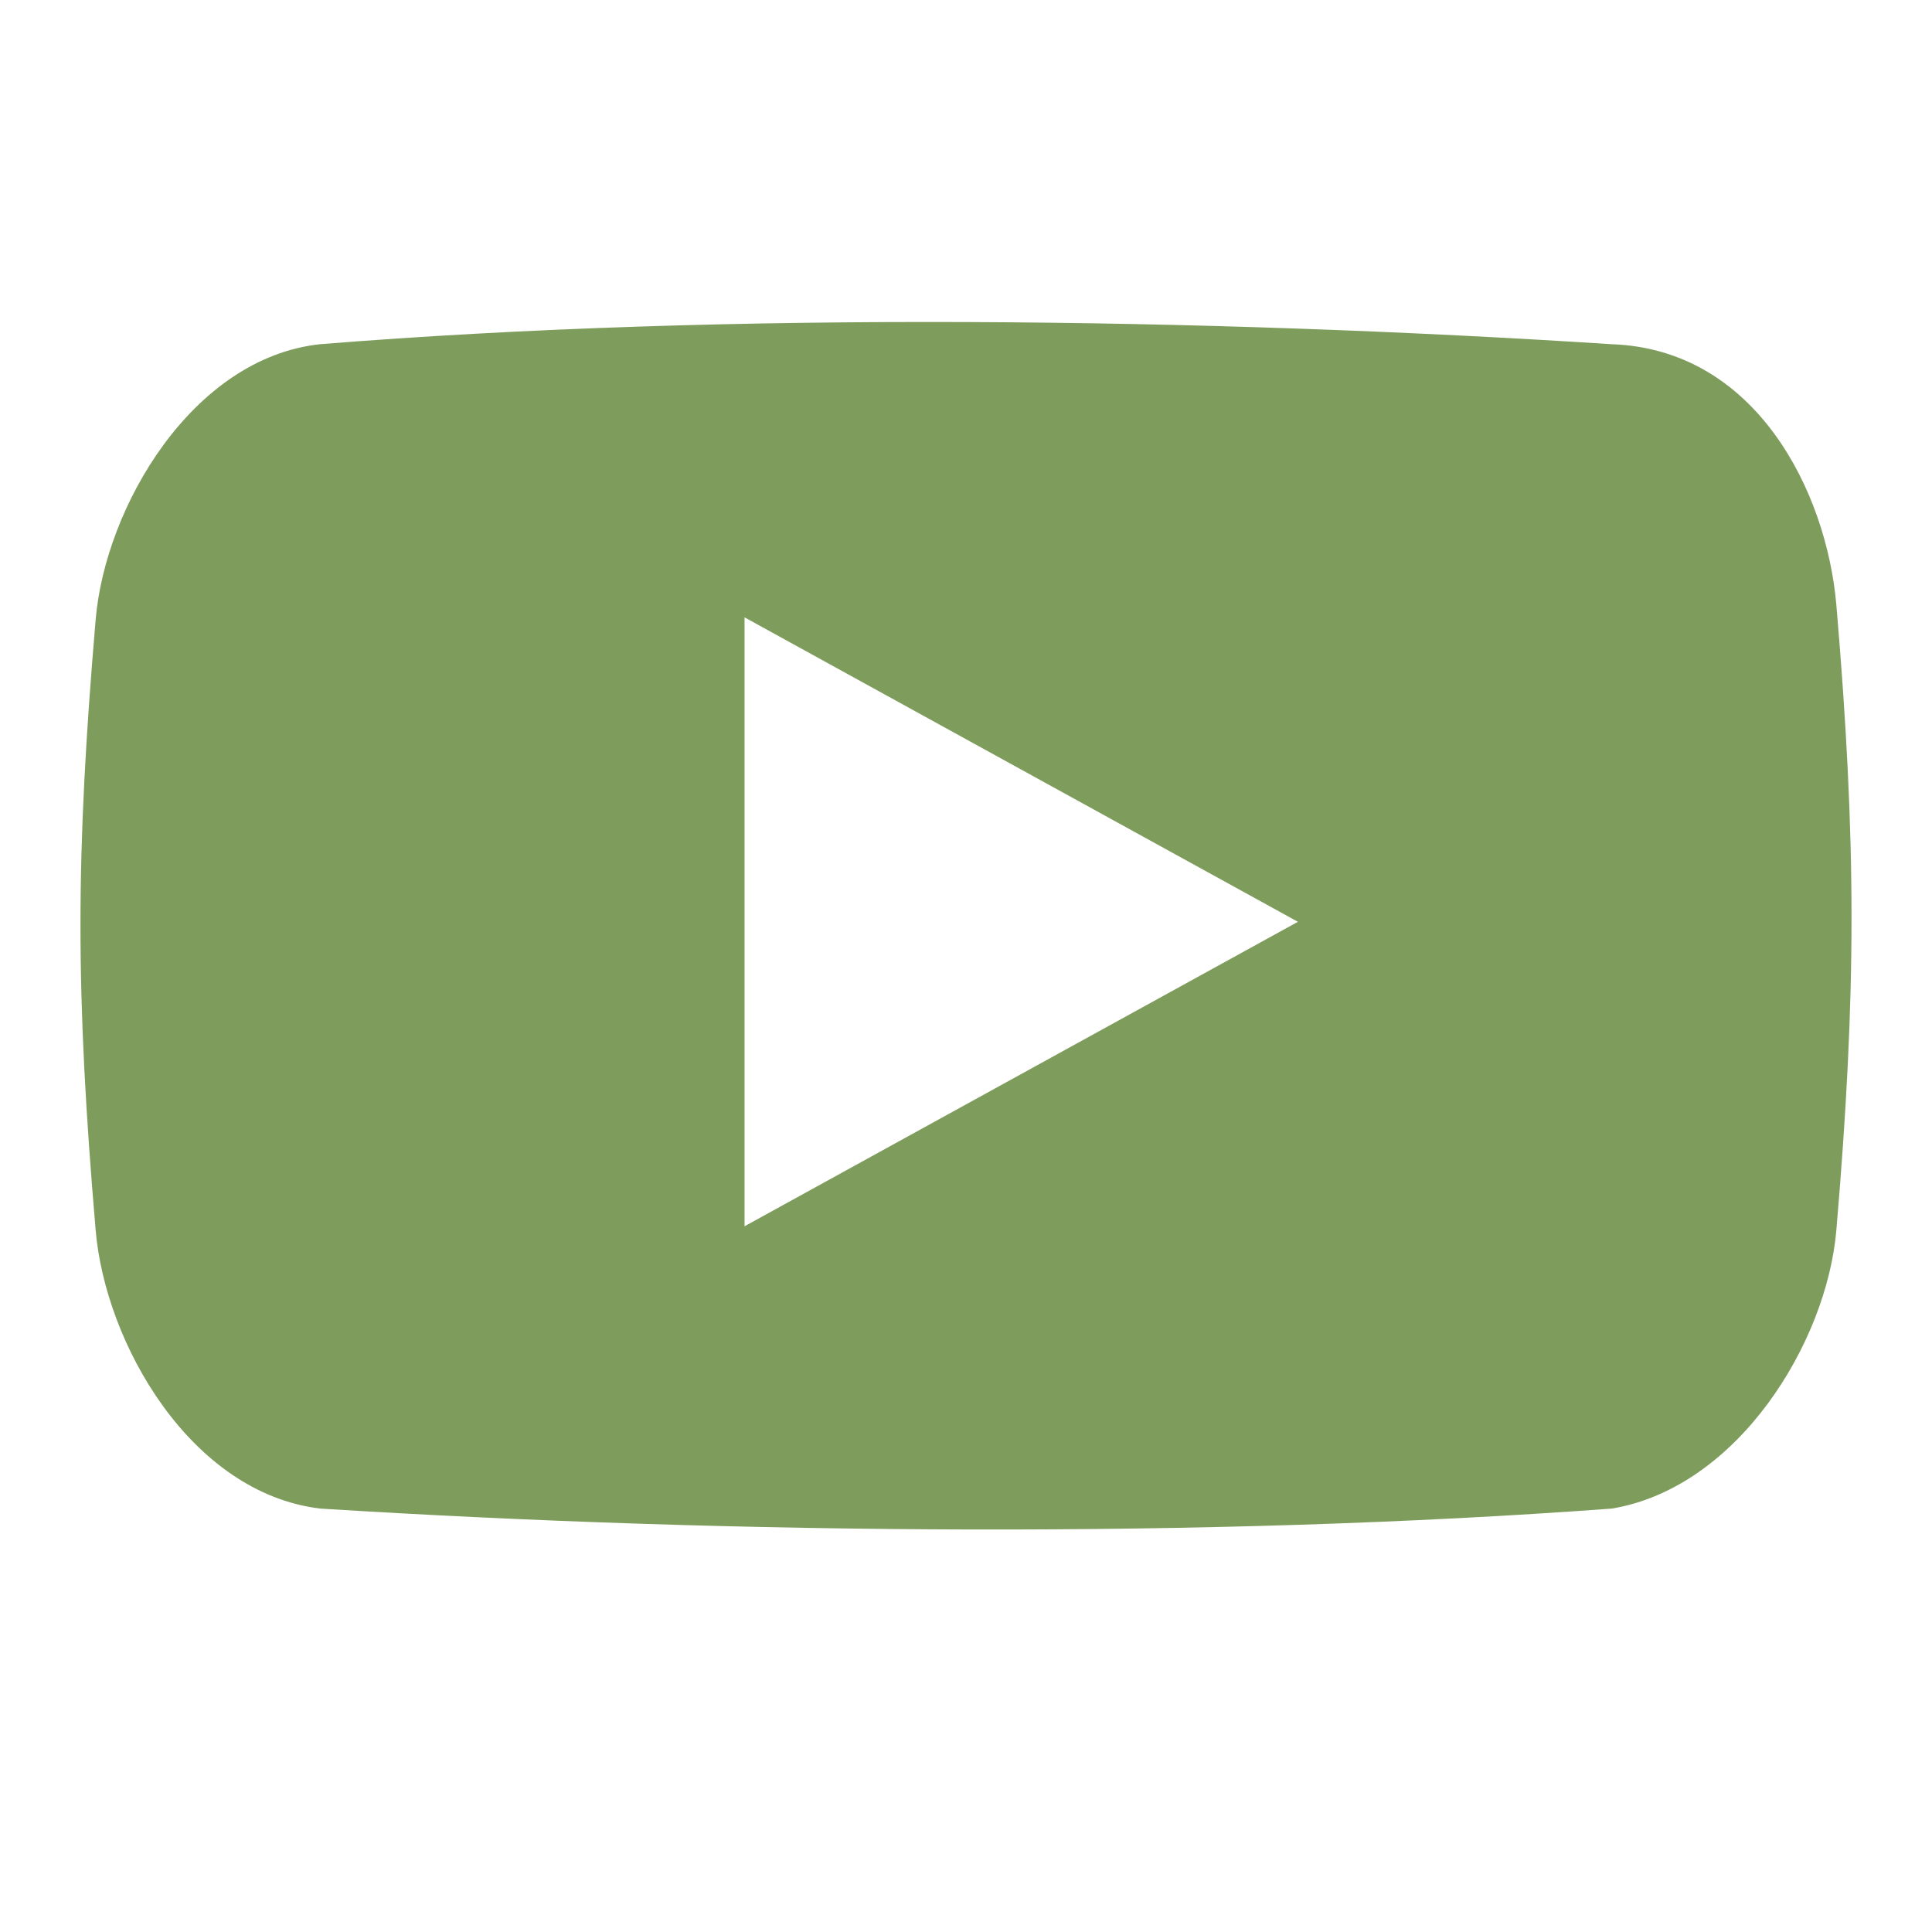
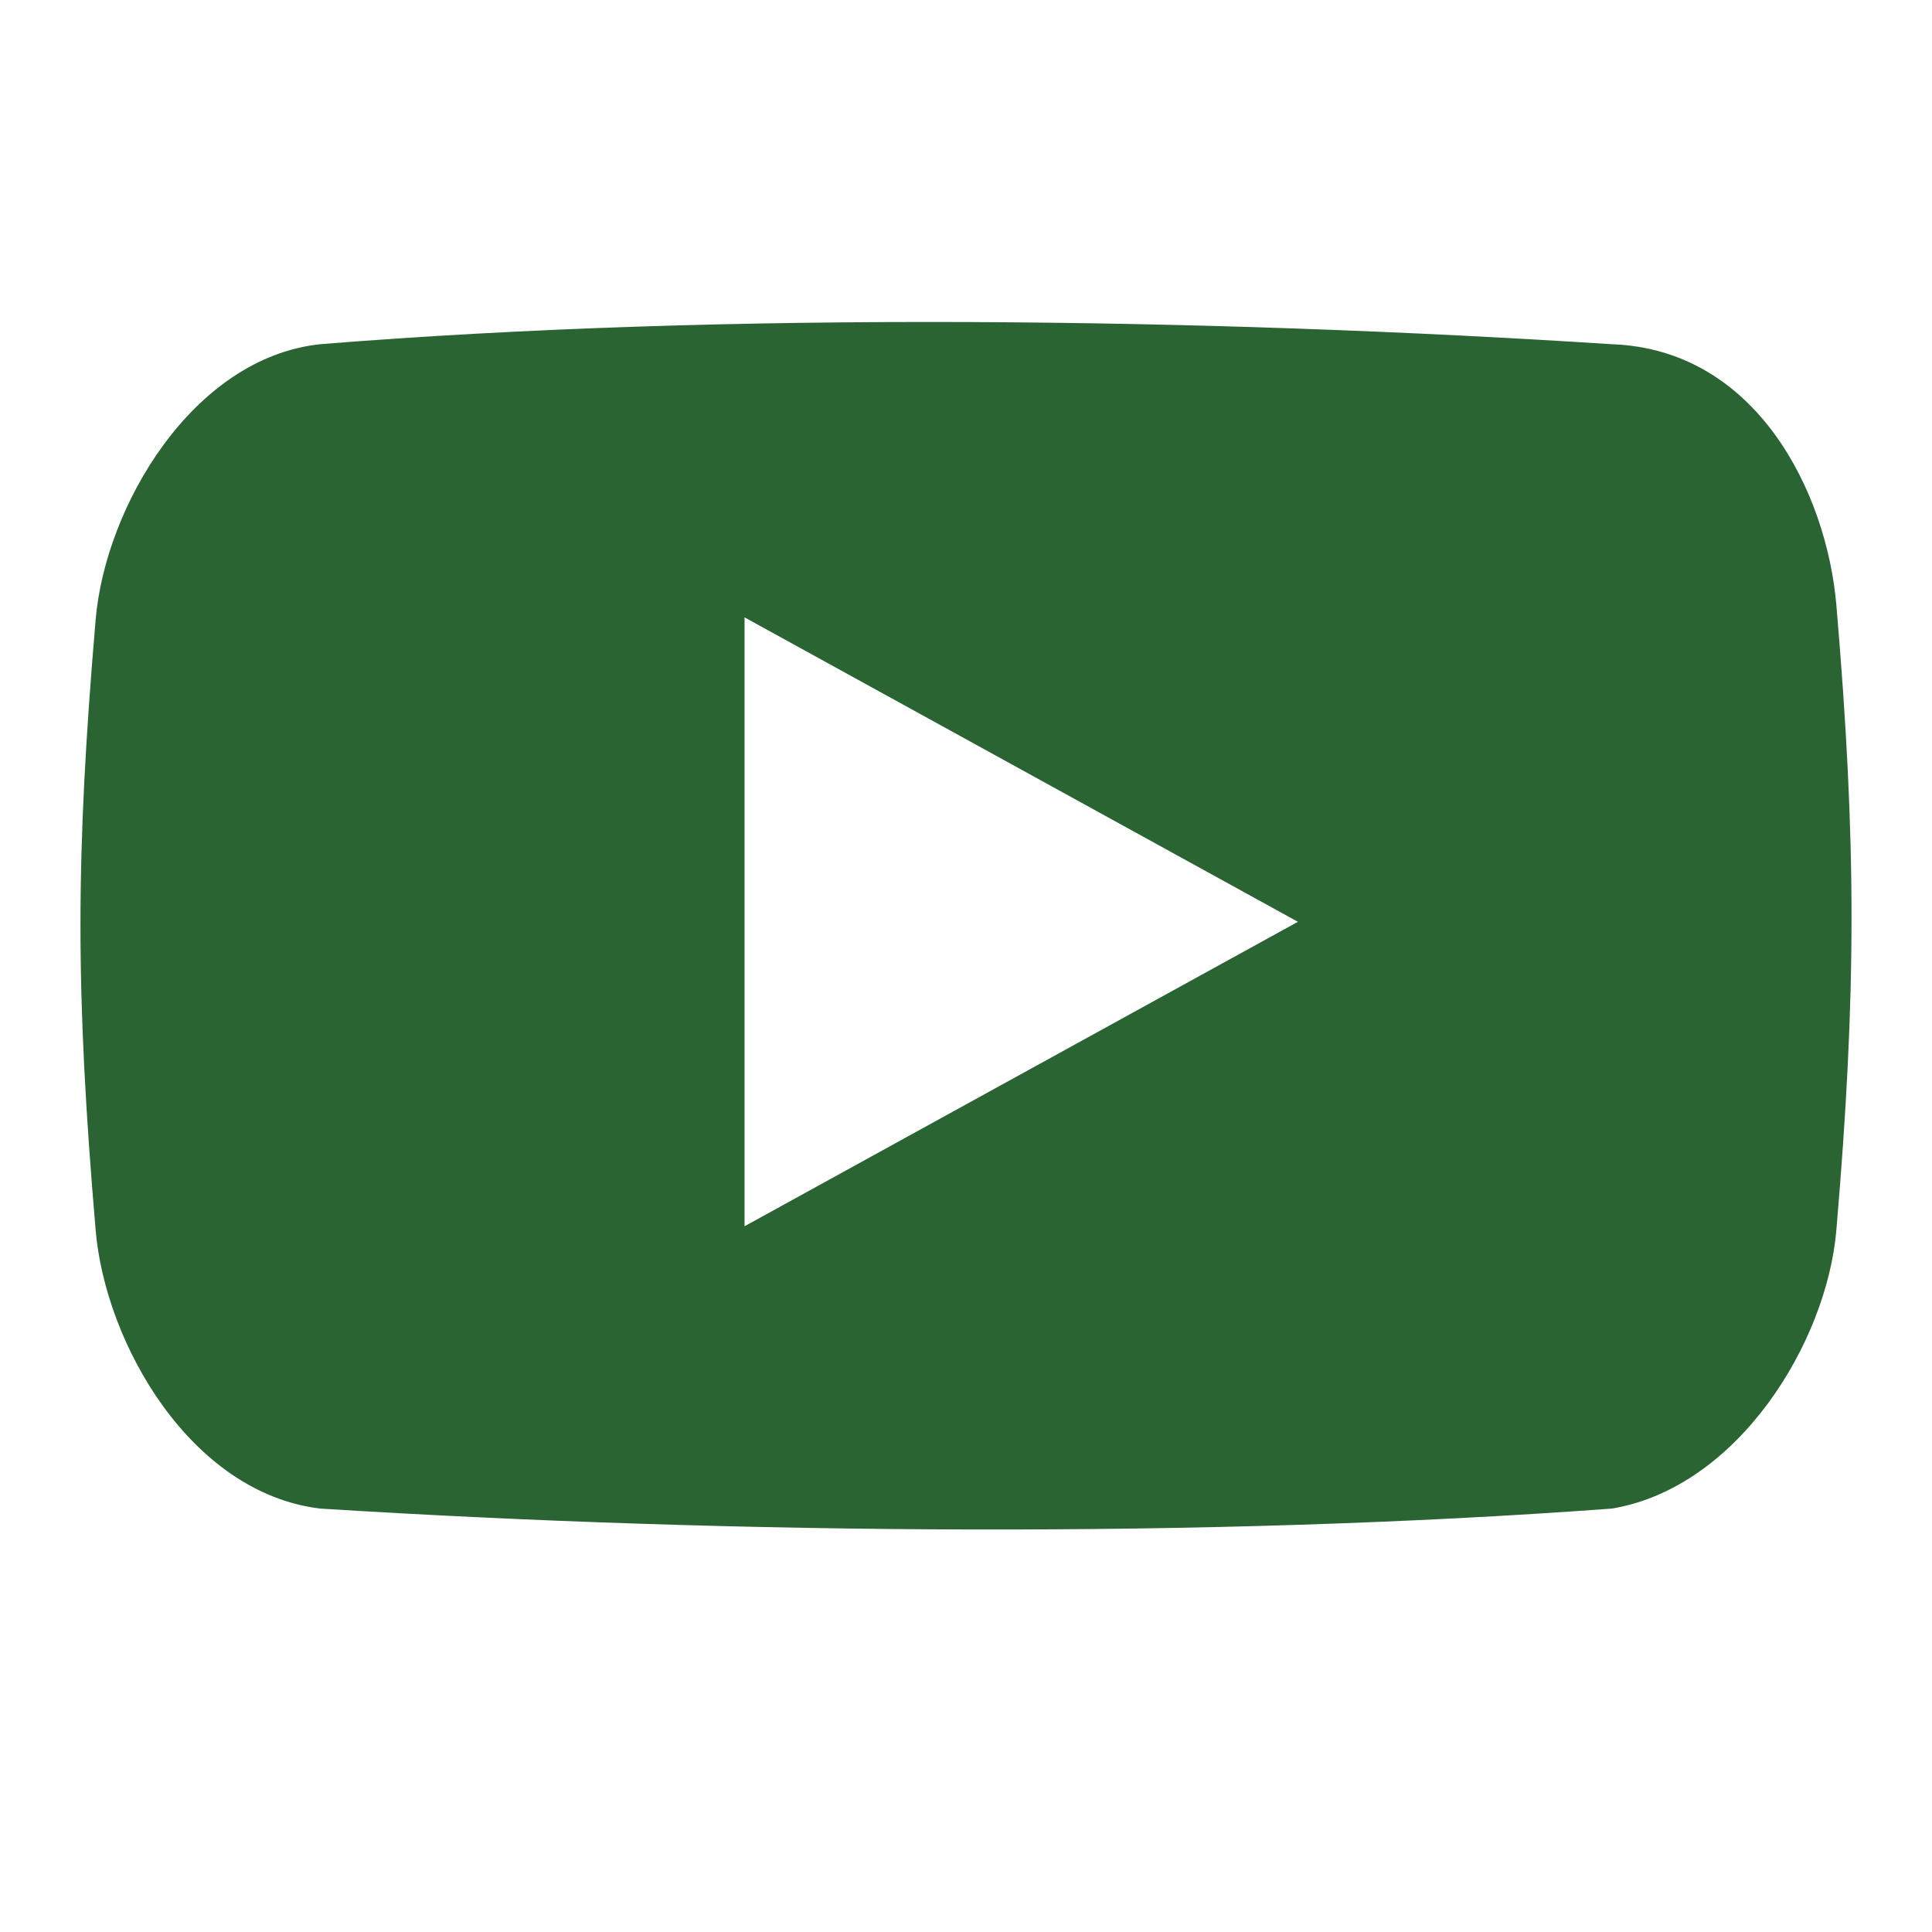
<svg xmlns="http://www.w3.org/2000/svg" width="24" height="24" viewBox="0 0 24 24" fill="none">
-   <path d="M20.023 4.276C15.014 3.953 9.076 3.865 3.975 4.276C2.391 4.447 1.306 6.296 1.188 7.7C0.937 10.651 0.937 12.33 1.188 15.28C1.307 16.685 2.365 18.544 3.976 18.74C9.137 19.064 15.045 19.109 20.024 18.74C21.583 18.48 22.693 16.685 22.812 15.28C23.063 12.33 23.063 10.467 22.812 7.516C22.691 6.111 21.817 4.34 20.023 4.276ZM9.249 15.233V7.669L16.123 11.451L9.249 15.233Z" fill="#7E9D5D" />
+   <path d="M20.023 4.276C15.014 3.953 9.076 3.865 3.975 4.276C2.391 4.447 1.306 6.296 1.188 7.7C0.937 10.651 0.937 12.33 1.188 15.28C1.307 16.685 2.365 18.544 3.976 18.74C9.137 19.064 15.045 19.109 20.024 18.74C21.583 18.48 22.693 16.685 22.812 15.28C23.063 12.33 23.063 10.467 22.812 7.516C22.691 6.111 21.817 4.34 20.023 4.276ZM9.249 15.233V7.669L16.123 11.451L9.249 15.233Z" fill="#2A6433" />
</svg>
